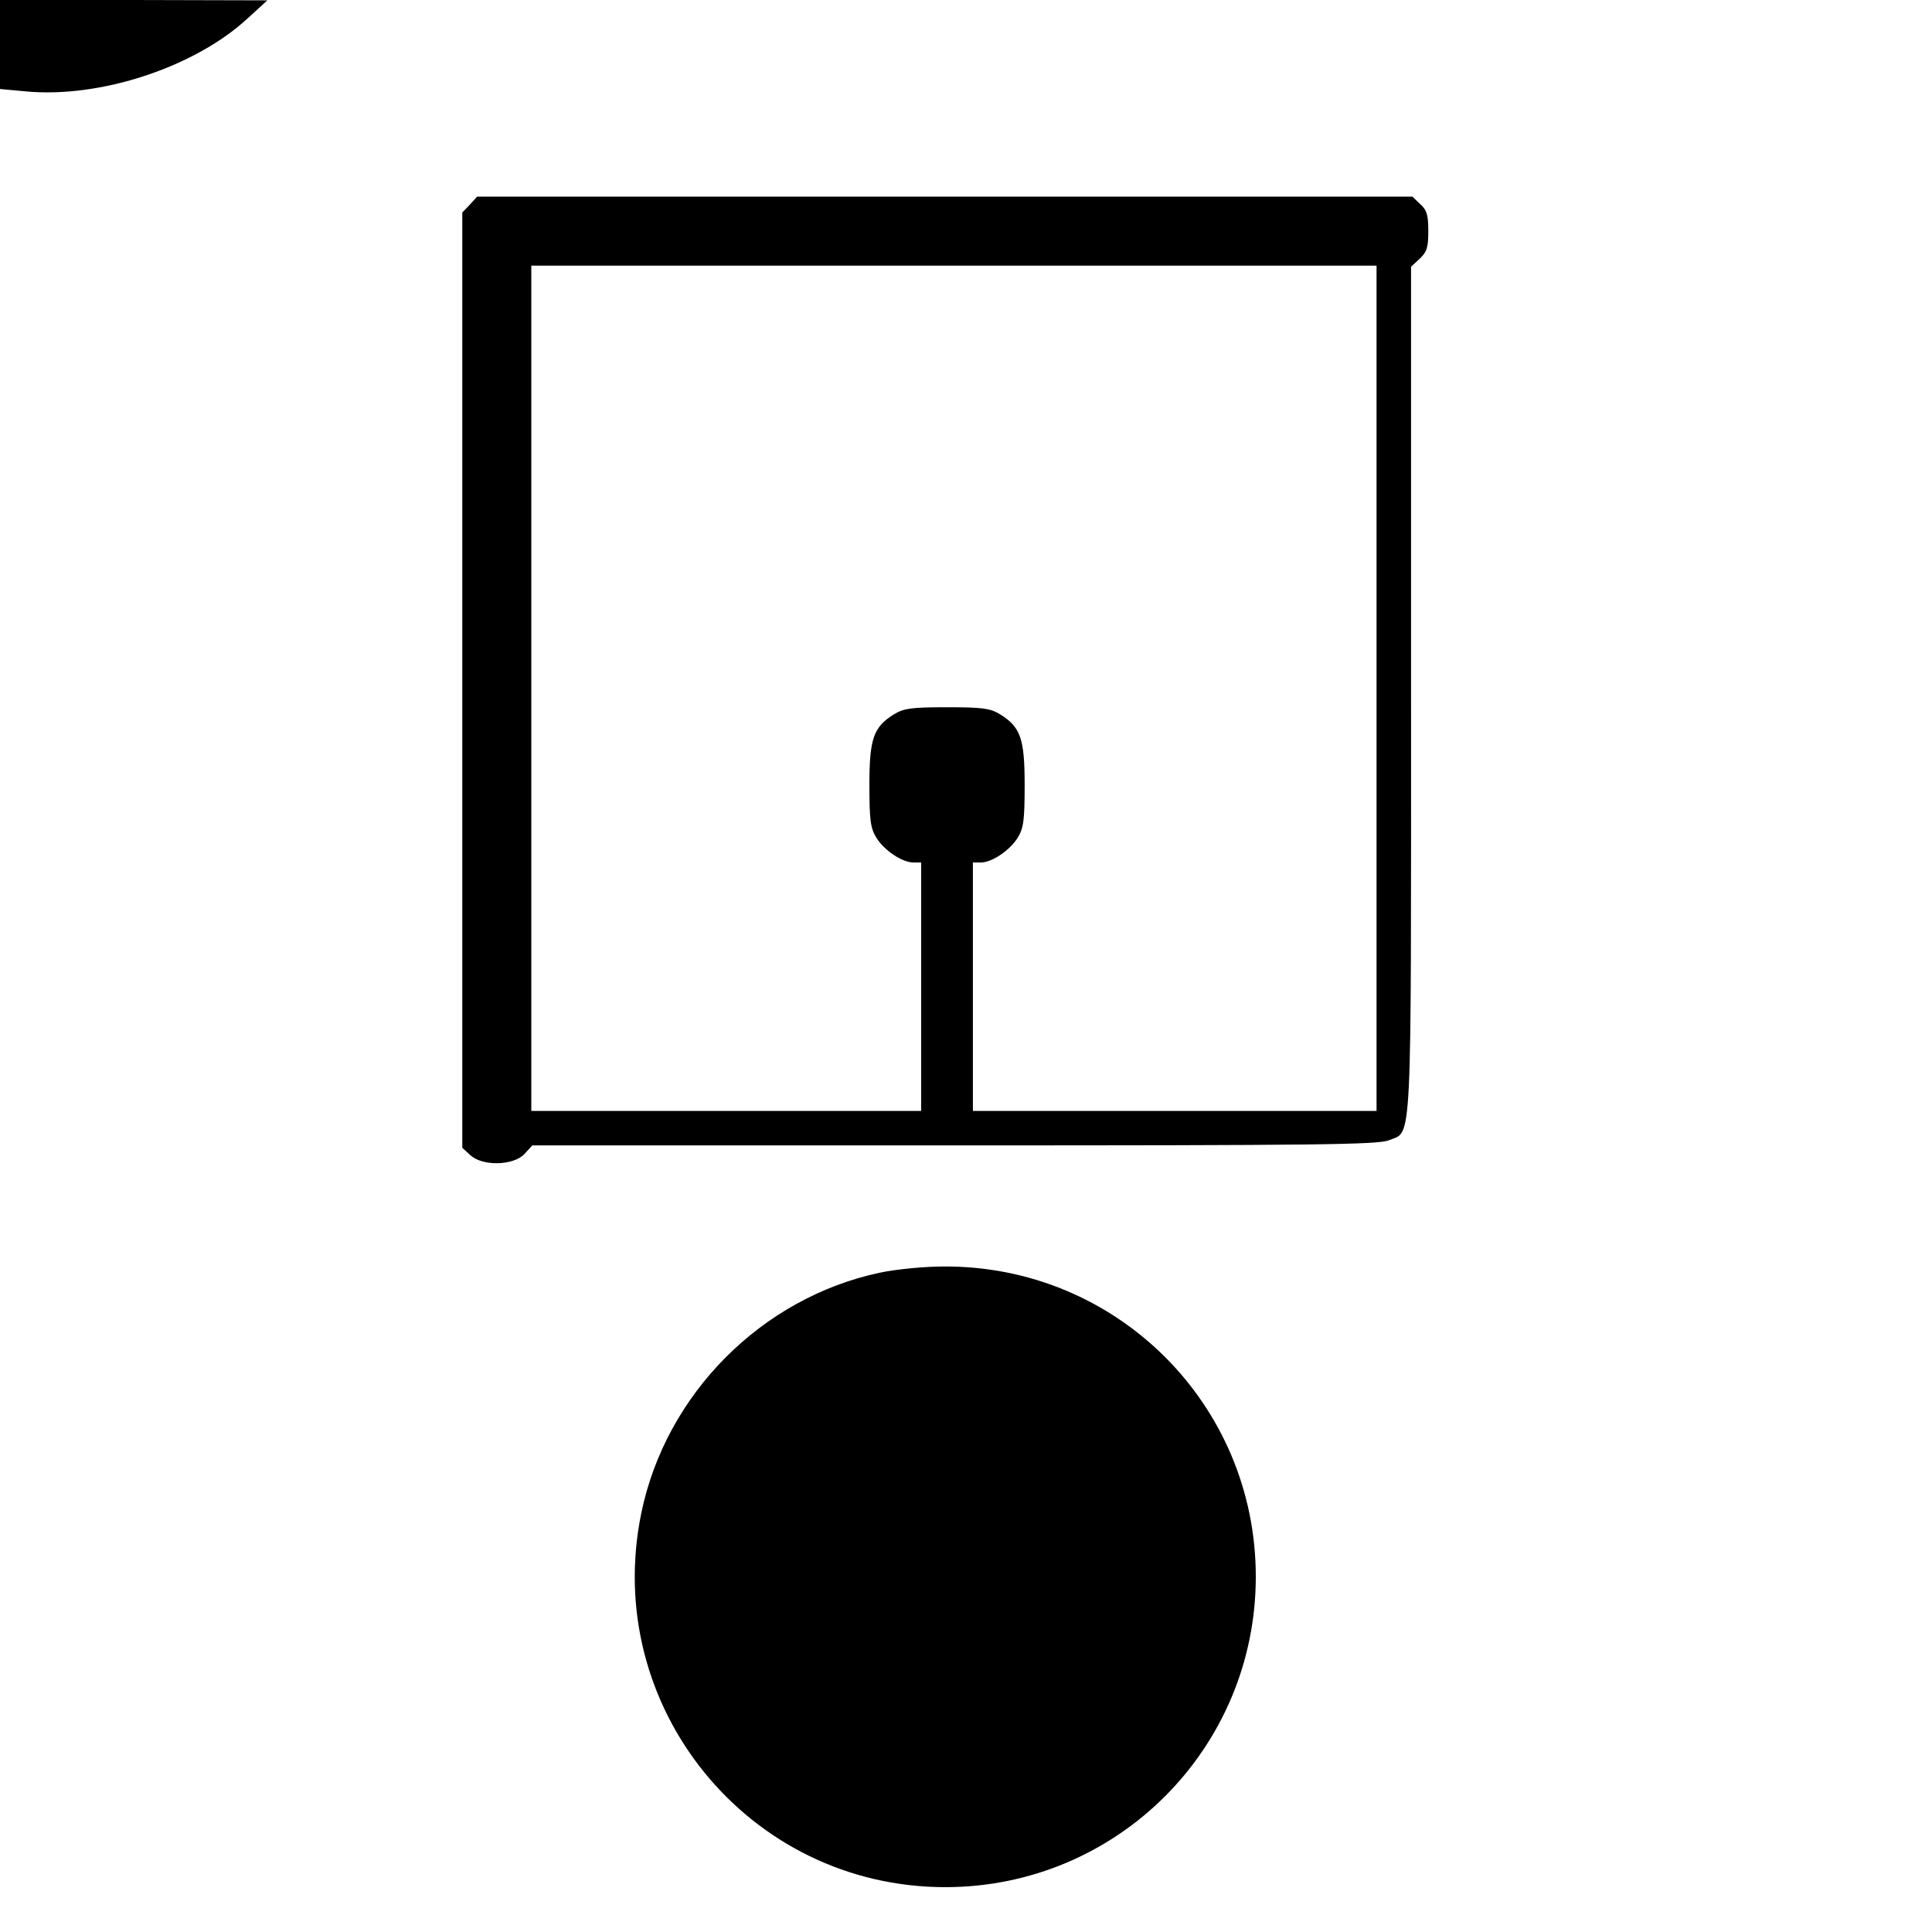
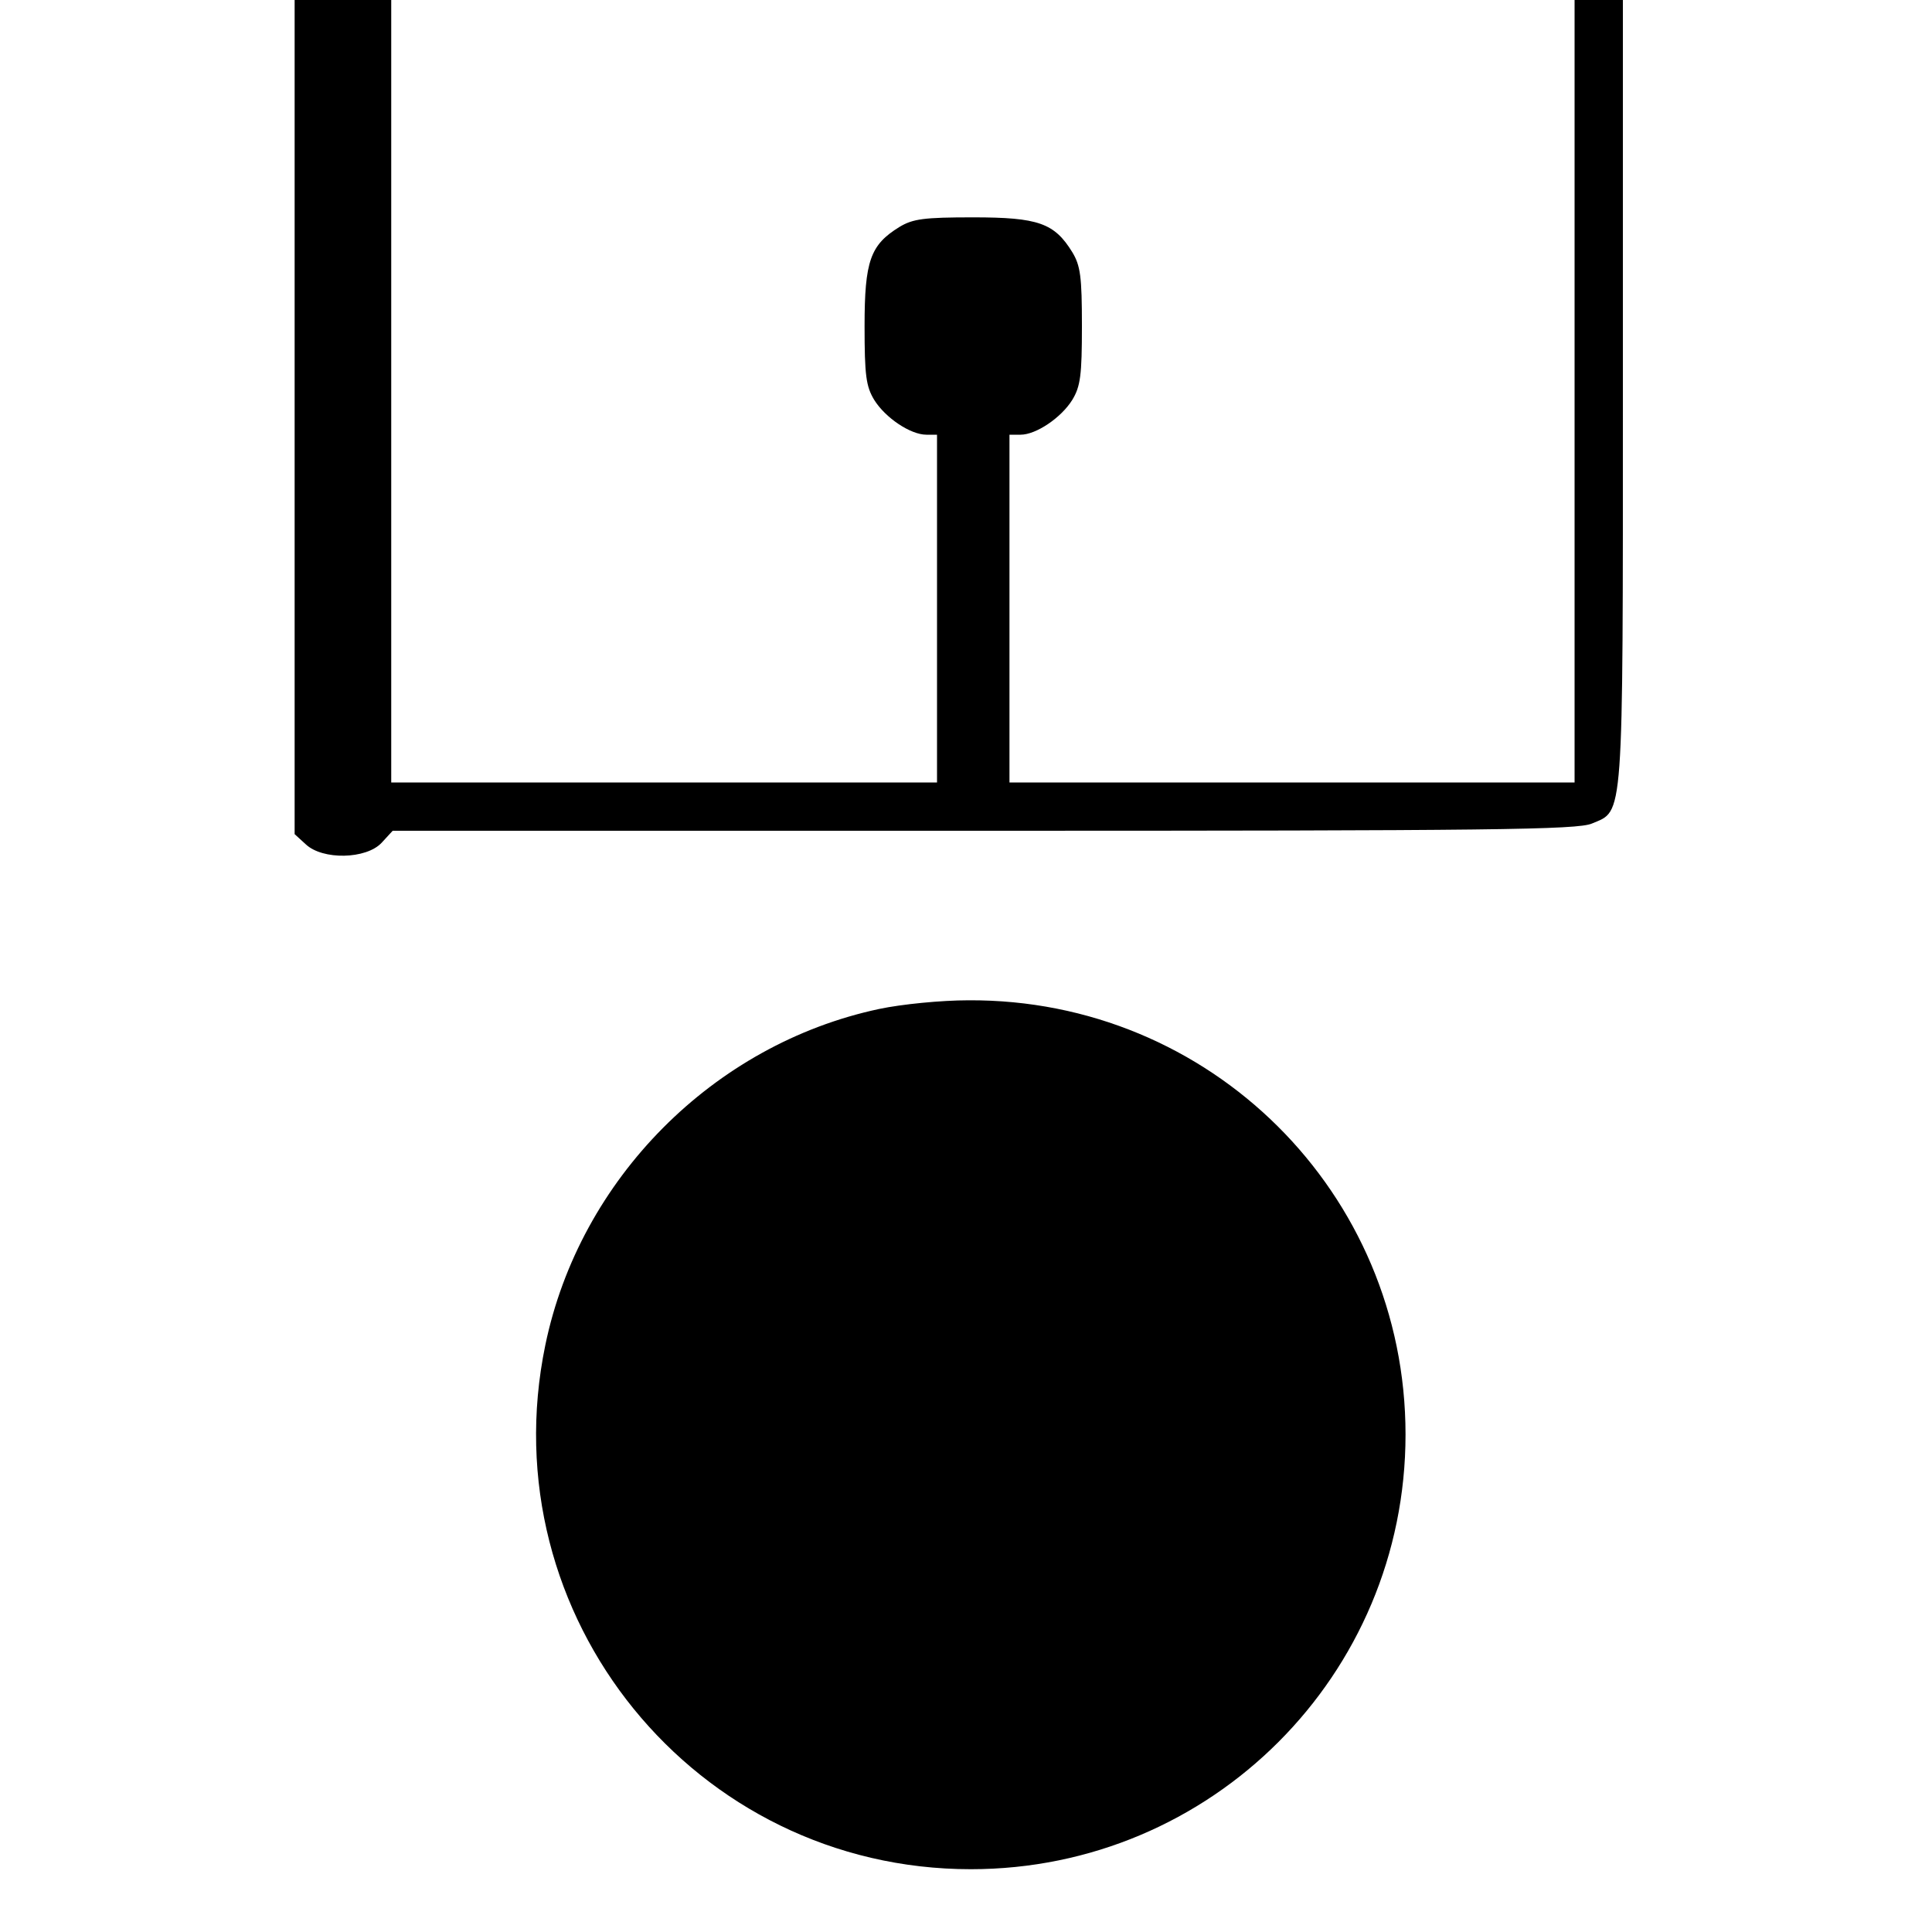
- <svg xmlns="http://www.w3.org/2000/svg" version="1.0" width="560pt" height="560pt" viewBox="0 0 560 560" preserveAspectRatio="xMidYMid meet">
-   <g transform="translate(0,560) scale(0.1,-0.1)" fill="#000000" stroke="none">
-     <path d="M0 5471 l0 -129 76 -7 c214 -20 489 70 642 212 l57 52 -387 1 -388 0 0 -129z" />
-     <path d="M1362 5007 l-22 -23 0 -1355 0 -1356 23 -21 c35 -33 125 -31 157 3 l23 25 1224 0 c1052 0 1229 2 1259 15 68 28 64 -49 64 1308 l0 1224 25 23 c21 20 25 33 25 80 0 46 -4 61 -23 78 l-23 22 -1355 0 -1356 0 -21 -23z m2628 -1402 l0 -1225 -585 0 -585 0 0 360 0 360 23 0 c32 0 84 35 107 72 17 28 20 51 20 153 0 135 -12 168 -72 205 -28 17 -51 20 -153 20 -102 0 -125 -3 -153 -20 -60 -37 -72 -70 -72 -205 0 -102 3 -125 20 -153 23 -37 75 -72 108 -72 l22 0 0 -360 0 -360 -565 0 -565 0 0 1225 0 1225 1225 0 1225 0 0 -1225z" />
-     <path d="M2550 1911 c-343 -73 -620 -352 -691 -696 -116 -561 310 -1085 881 -1085 498 0 900 402 900 900 0 500 -404 902 -905 899 -56 0 -138 -8 -185 -18z" />
+ <svg xmlns="http://www.w3.org/2000/svg" version="1.0" width="400pt" height="400pt" viewBox="0 0 400 400" preserveAspectRatio="xMidYMid meet">
+   <g transform="translate(0,400) scale(0.1,-0.1)" fill="#000000" stroke="none">
+     <path d="M610 3137 l0 -864 23 -21 c35 -33 125 -31 157 3 l23 25 1224 0 c1052 0 1229 2 1259 15 66 28 64 -6 64 895 l0 810 -50 0 -50 0 0 -810 0 -810 -585 0 -585 0 0 360 0 360 23 0 c32 0 84 35 107 72 17 28 20 51 20 153 0 102 -3 125 -20 153 -37 60 -70 72 -205 72 -102 0 -125 -3 -153 -20 -60 -37 -72 -70 -72 -205 0 -102 3 -125 20 -153 23 -37 75 -72 108 -72 l22 0 0 -360 0 -360 -565 0 -565 0 0 810 0 810 -100 0 -100 0 0 -863z" />
+     <path d="M1820 1911 c-343 -73 -620 -352 -691 -696 -116 -561 310 -1085 881 -1085 498 0 900 402 900 900 0 500 -404 902 -905 899 -56 0 -138 -8 -185 -18z" />
  </g>
</svg>
